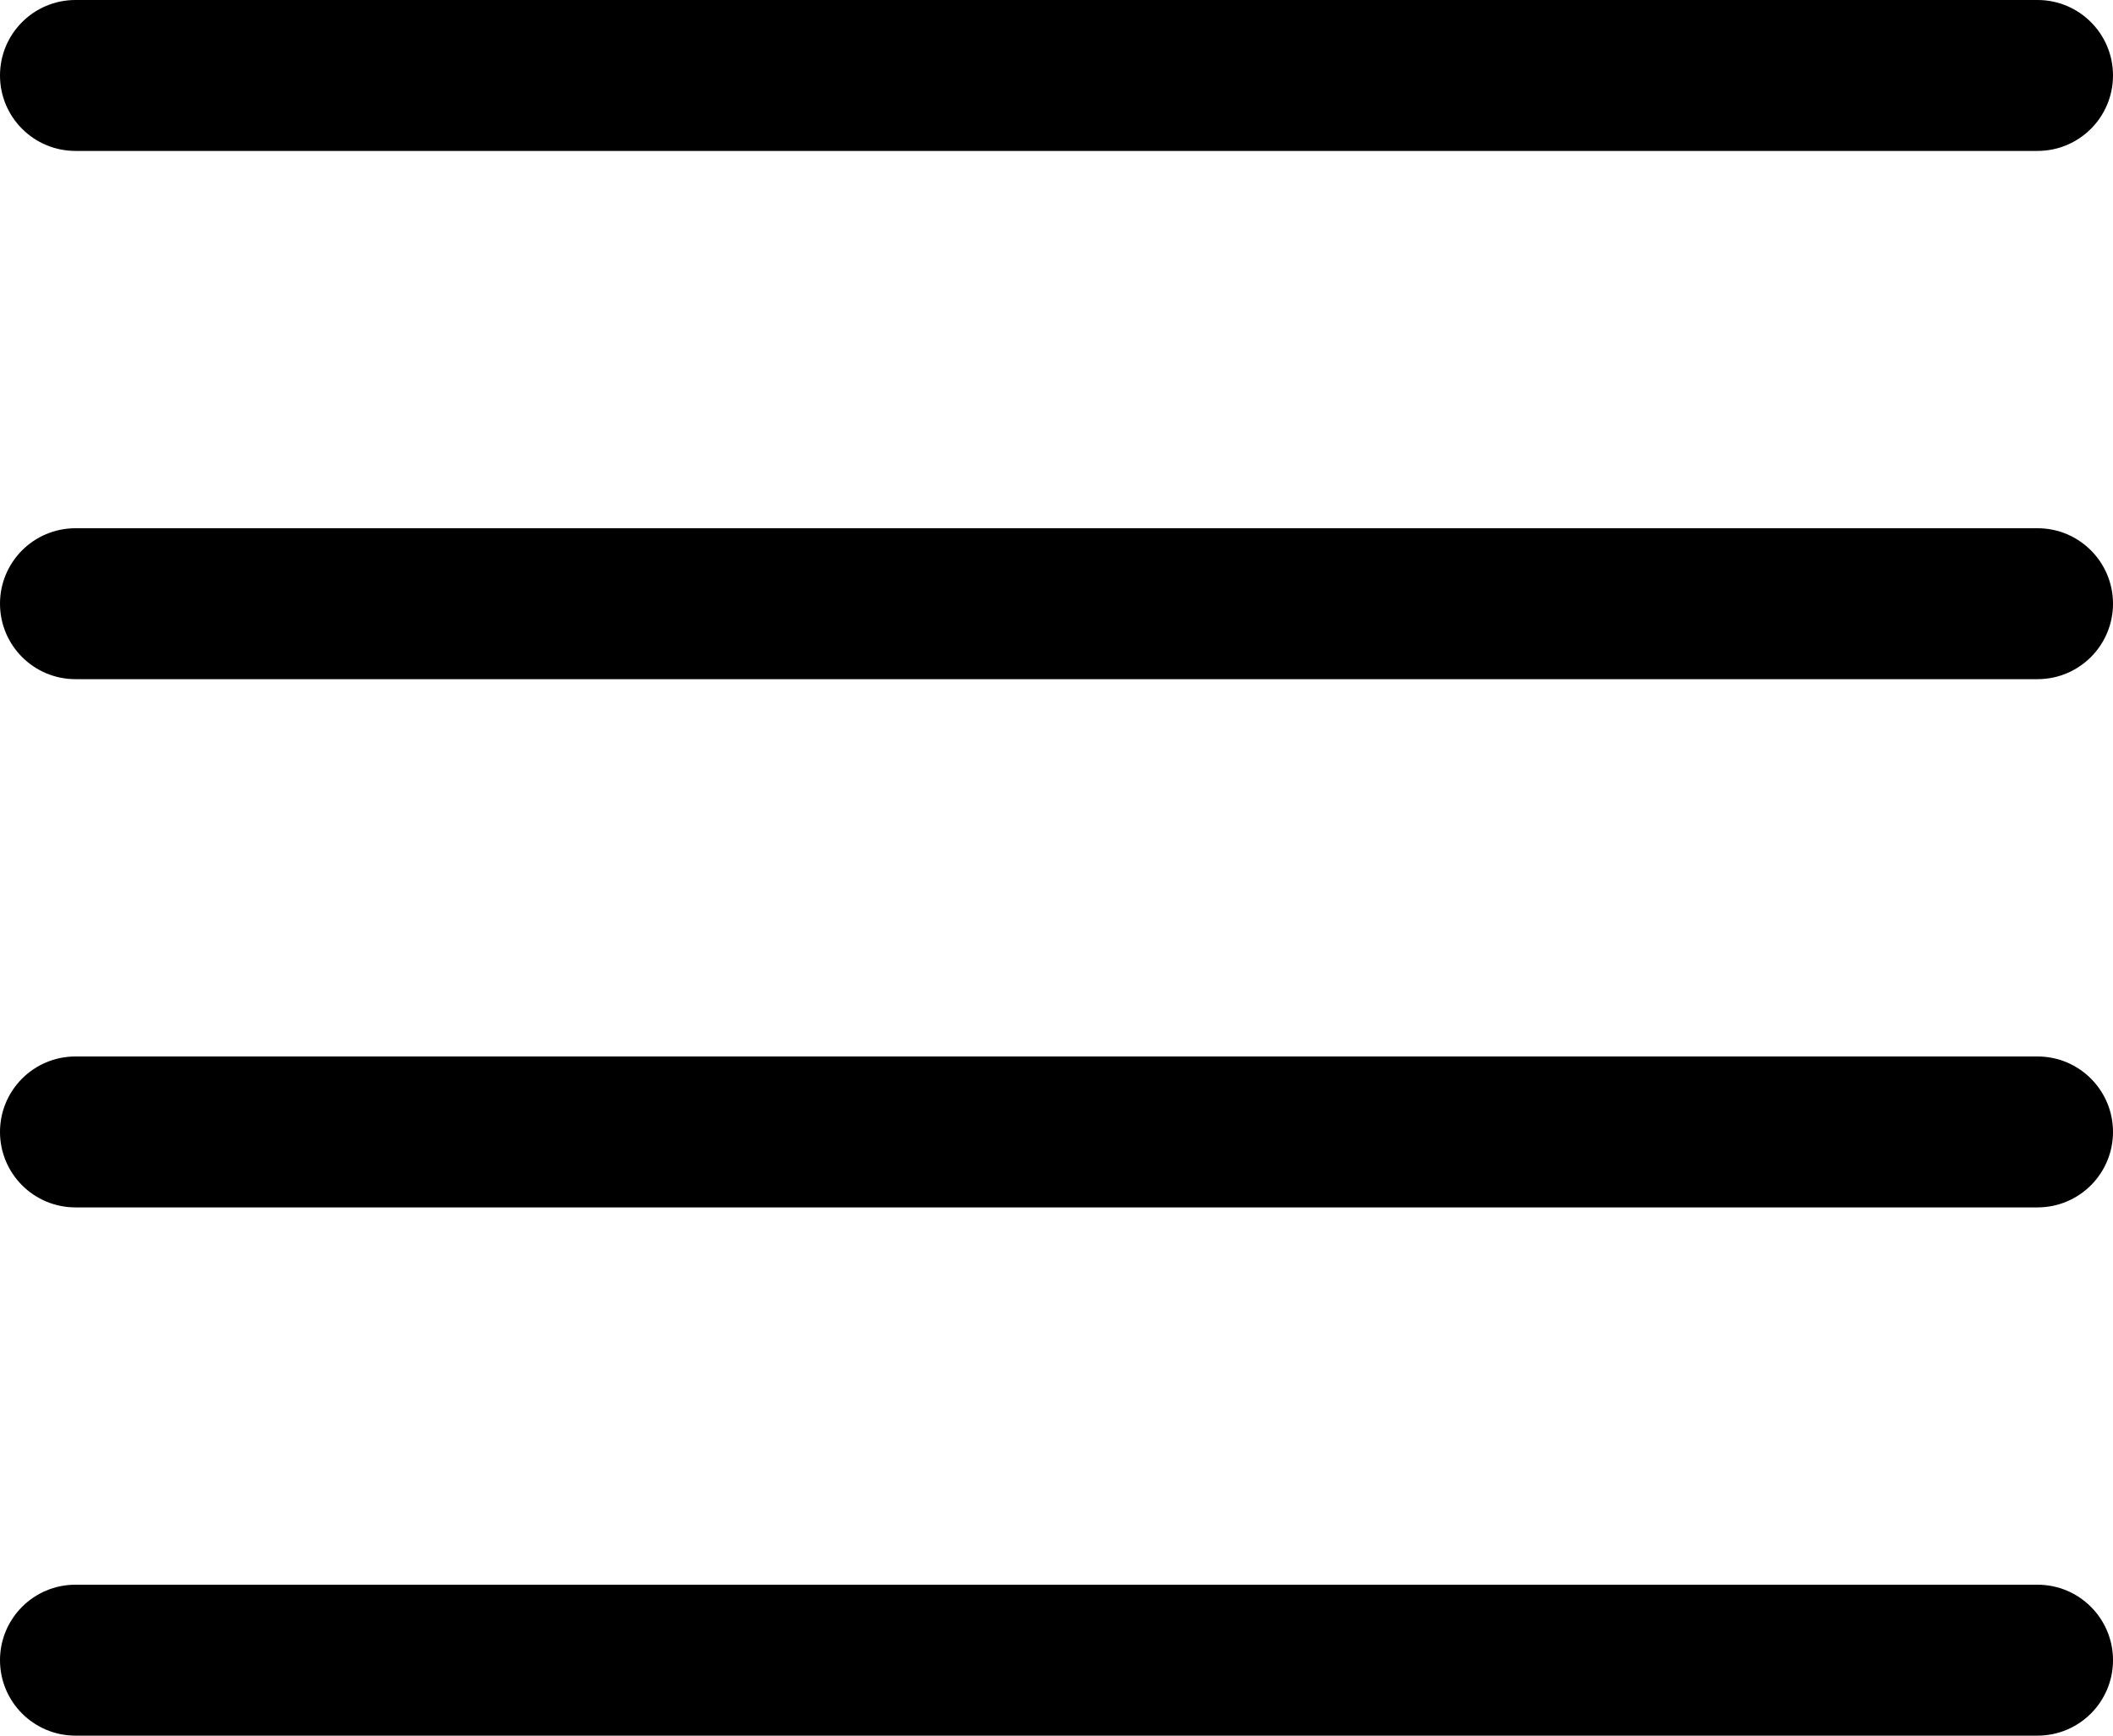
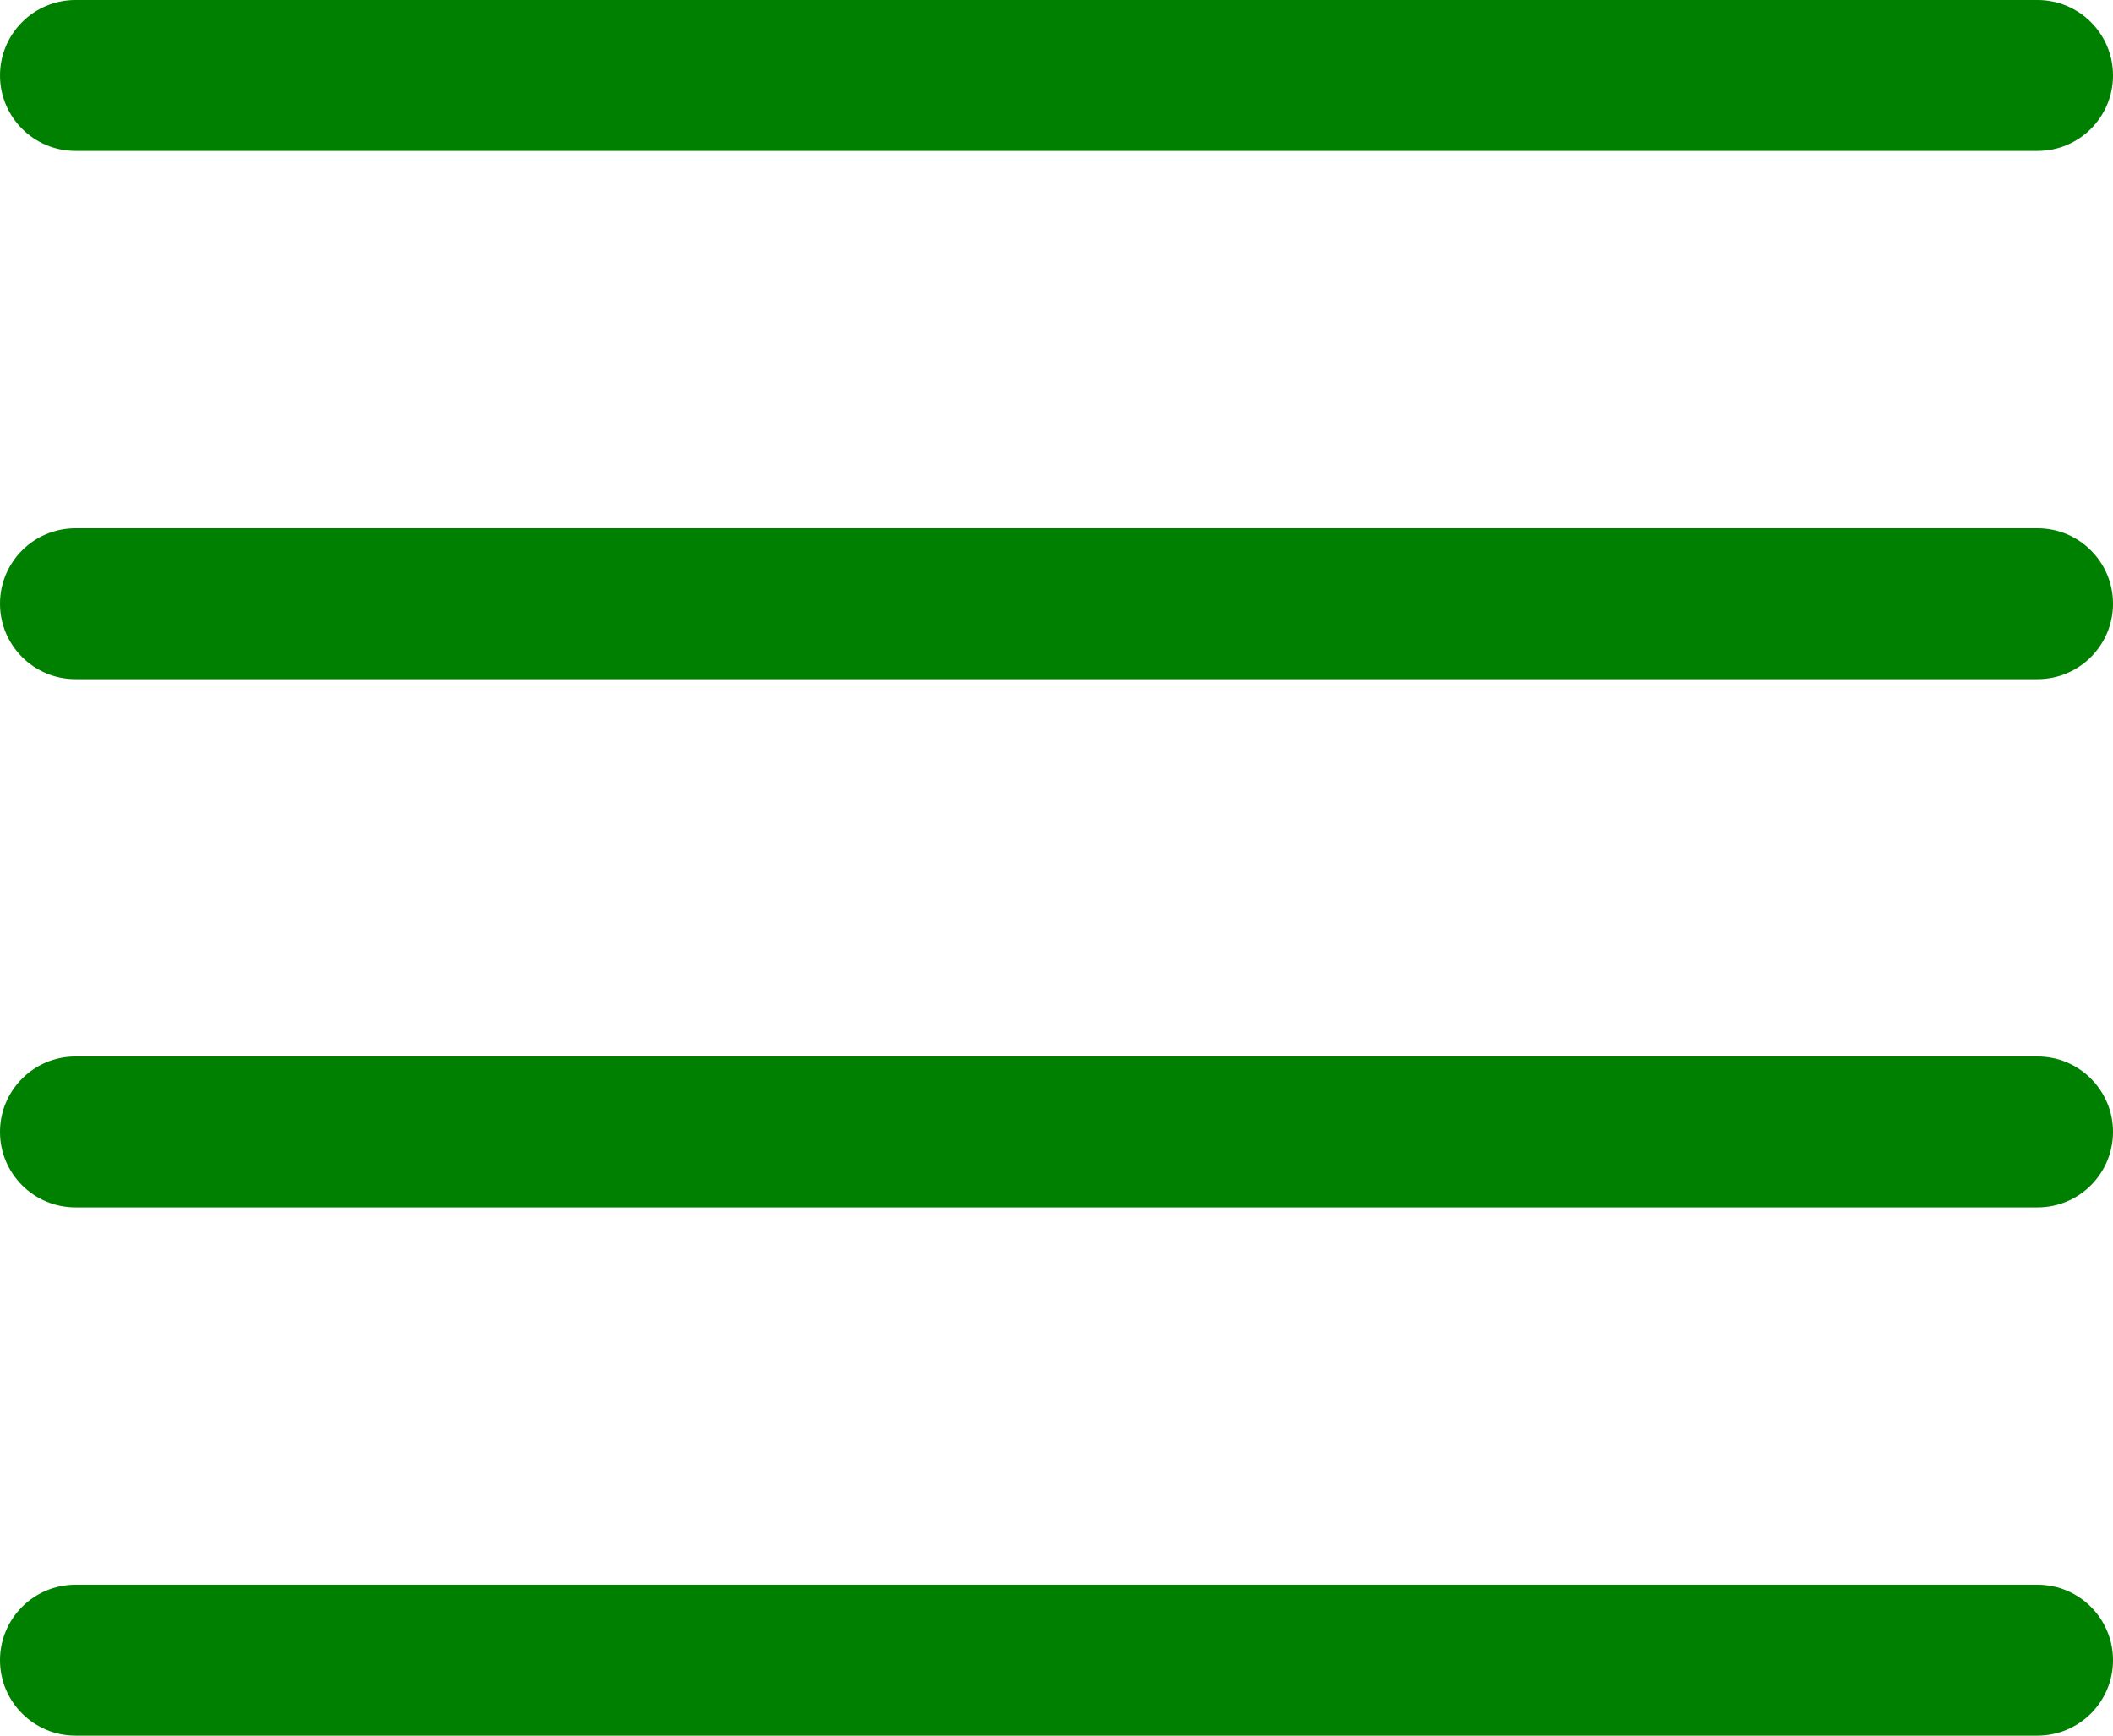
<svg xmlns="http://www.w3.org/2000/svg" width="28" height="23" viewBox="0 0 28 23" fill="none">
-   <rect width="28" height="2" rx="1" fill="black" />
-   <rect y="7" width="28" height="2" rx="1" fill="black" />
-   <rect y="14" width="28" height="2" rx="1" fill="black" />
-   <rect y="21" width="28" height="2" rx="1" fill="black" />
+   <rect width="28" height="2" rx="1" fill="green" />
+   <rect y="7" width="28" height="2" rx="1" fill="green" />
+   <rect y="14" width="28" height="2" rx="1" fill="green" />
+   <rect y="21" width="28" height="2" rx="1" fill="green" />
</svg>
